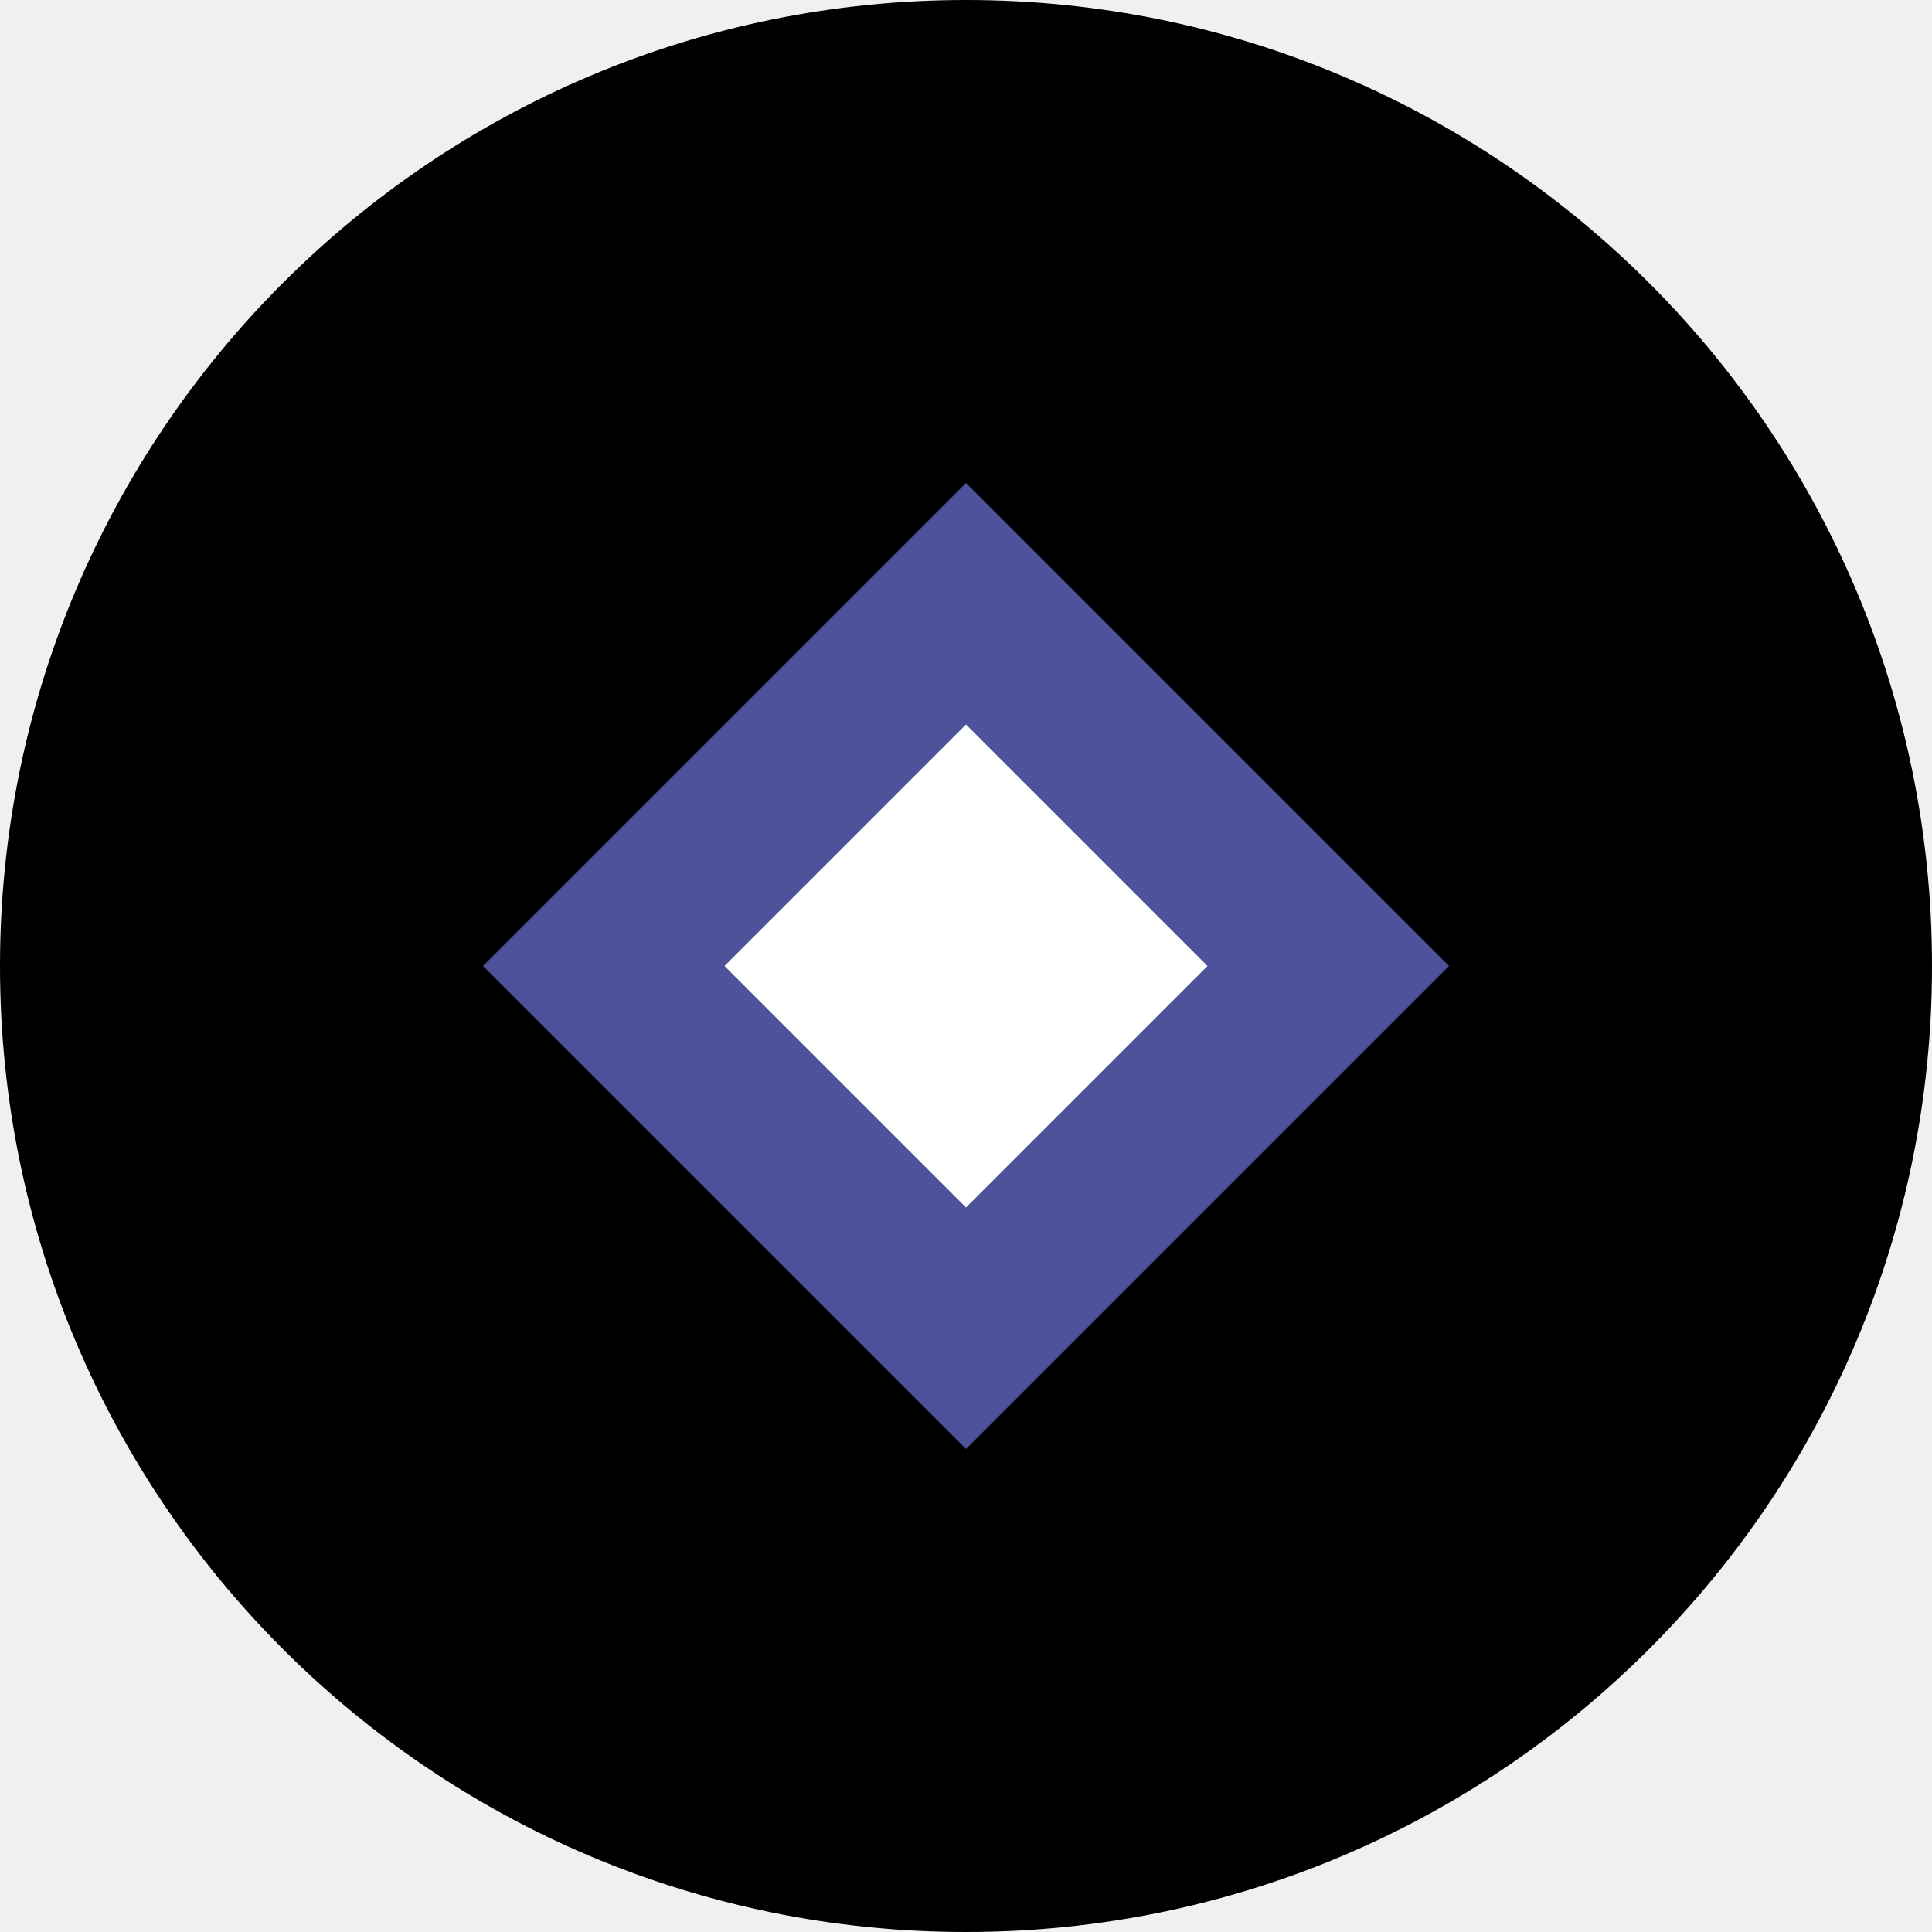
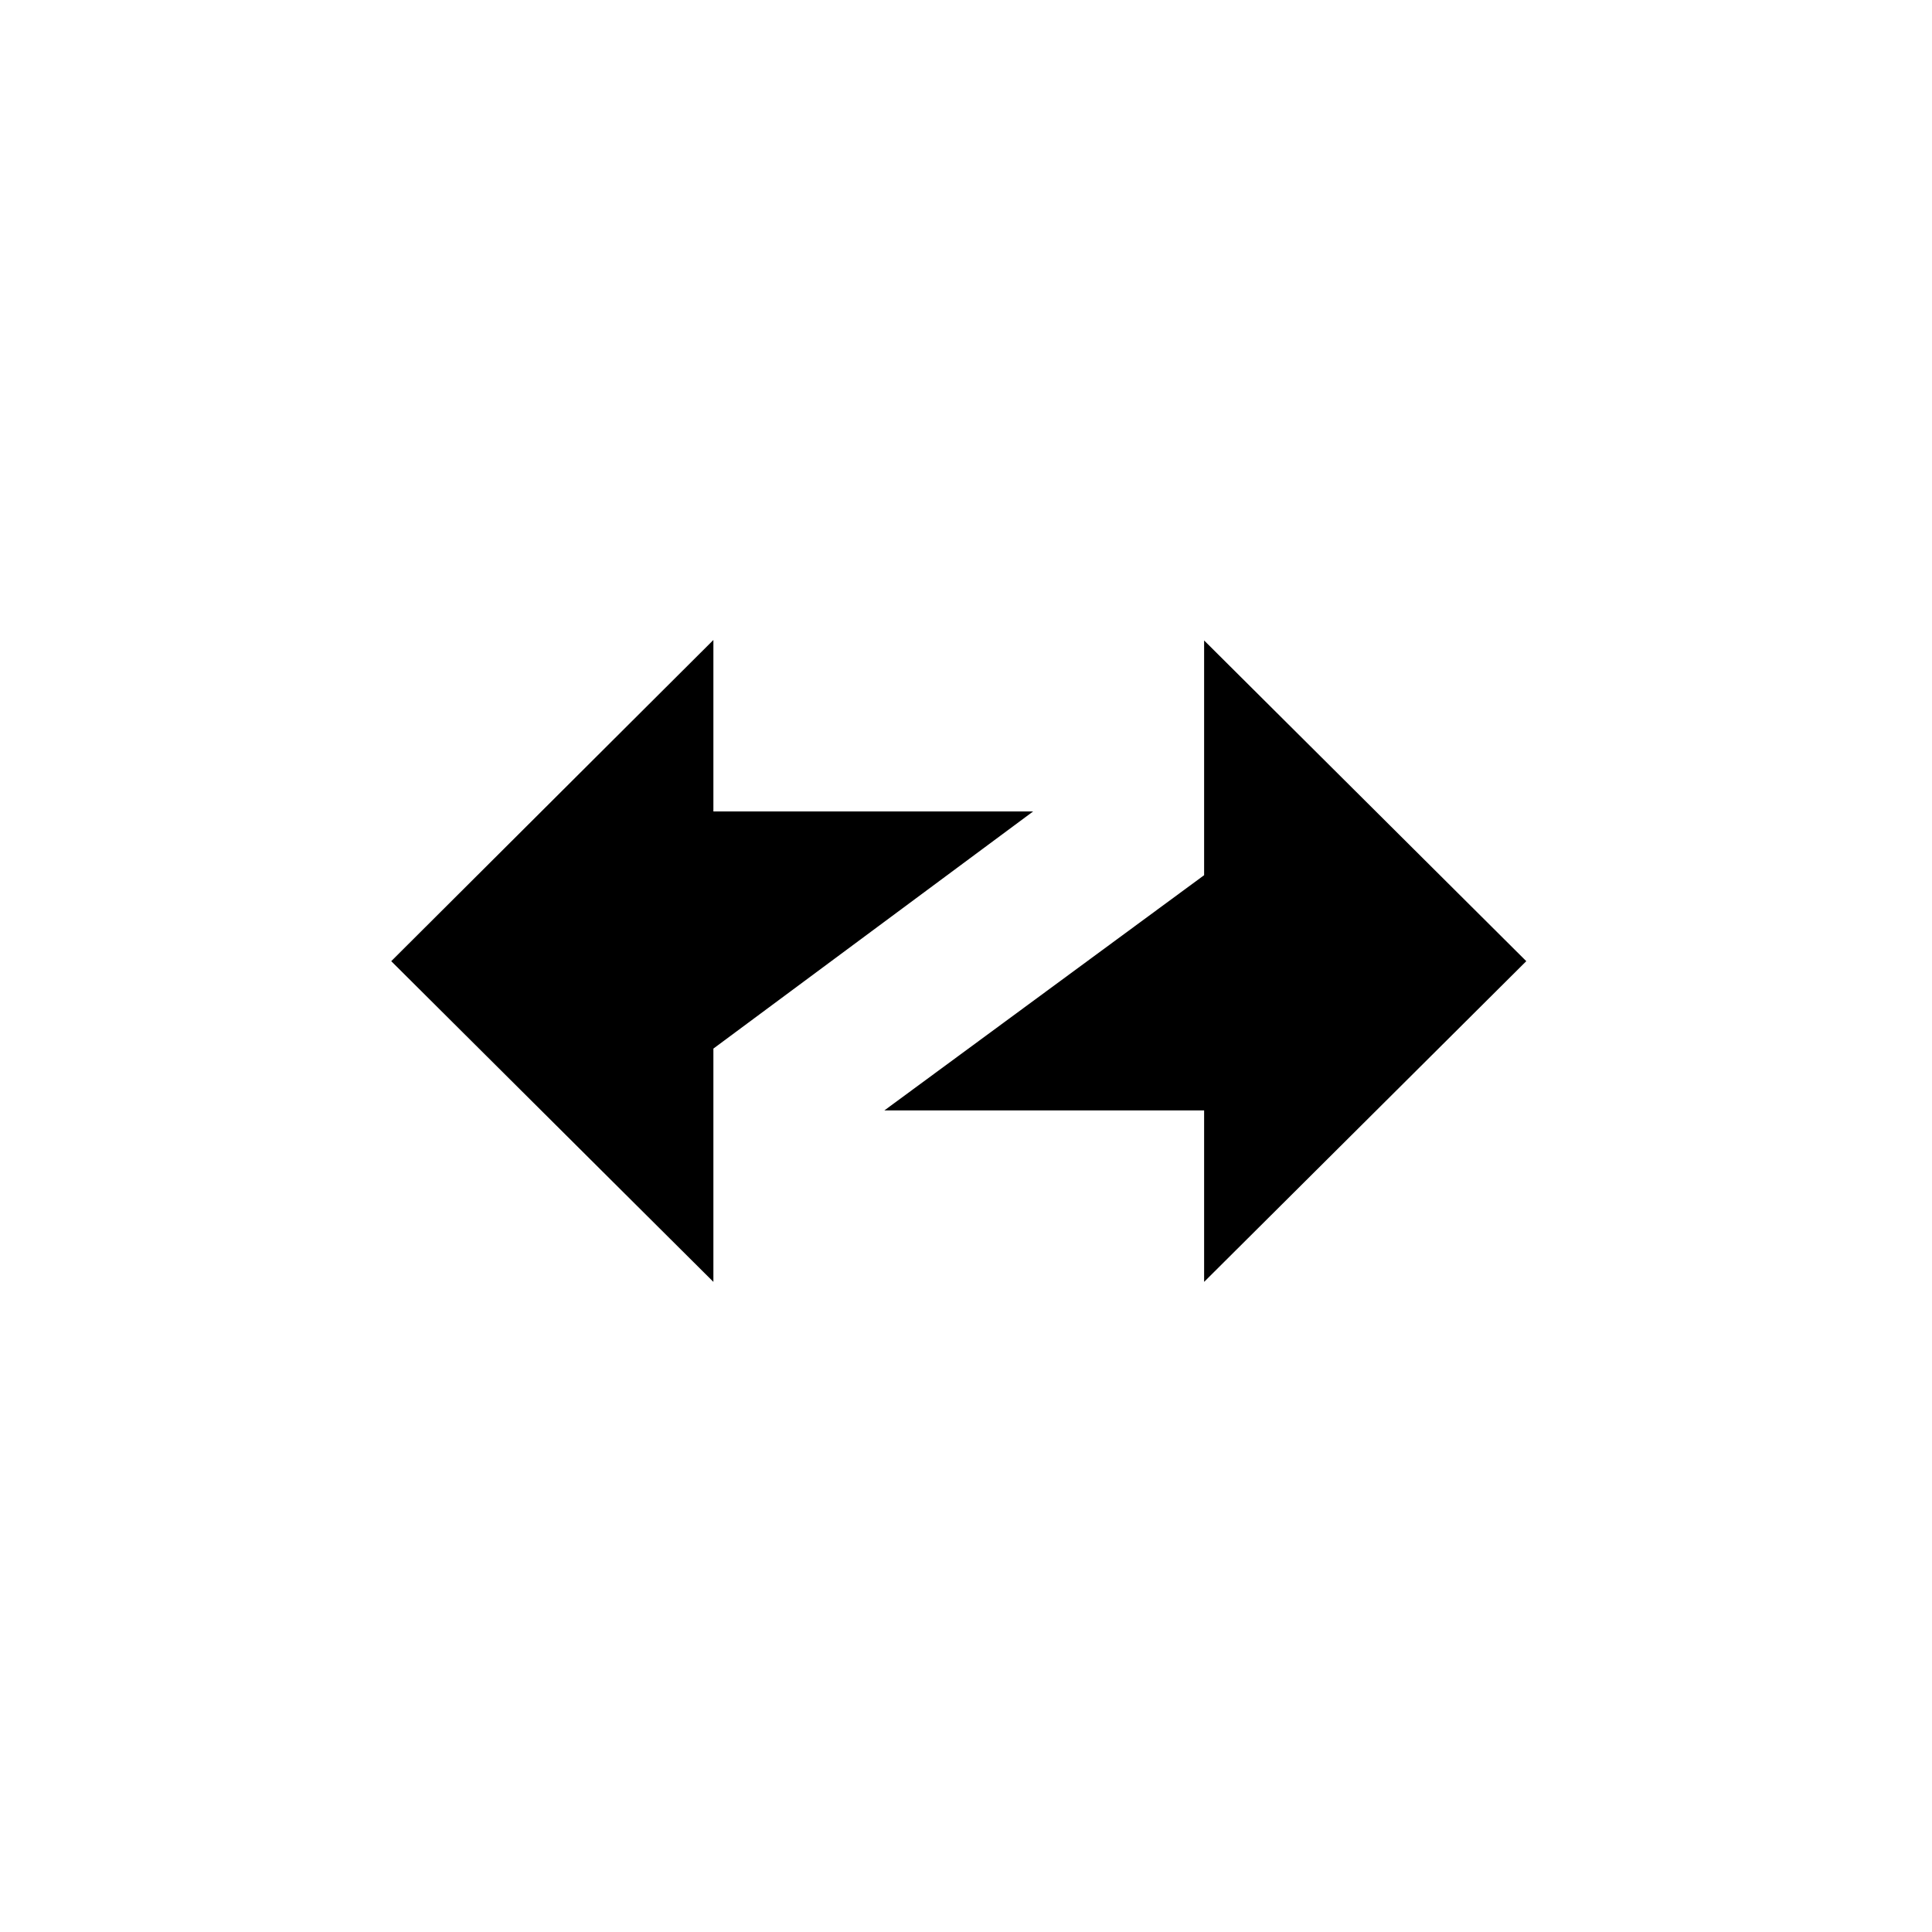
- <svg xmlns="http://www.w3.org/2000/svg" width="32" height="32" viewBox="0 0 32 32" fill="none">
-   <path d="M16 32C24.837 32 32 24.837 32 16C32 7.163 24.837 0 16 0C7.163 0 0 7.163 0 16C0 24.837 7.163 32 16 32Z" fill="#000000" />
-   <path d="M8 16L16 8L24 16L16 24L8 16Z" fill="#4E529A" />
-   <path d="M12 16L16 12L20 16L16 20L12 16Z" fill="white" />
+ <svg xmlns="http://www.w3.org/2000/svg" version="1.1" id="Layer_1" x="0px" y="0px" viewBox="0 0 400 400" style="enable-background:new 0 0 400 400;" xml:space="preserve">
+   <style type="text/css">
+ 	.st0{fill-rule:evenodd;clip-rule:evenodd;fill:#FFFFFF;}
+ 	.st1{fill-rule:evenodd;clip-rule:evenodd;}
+ </style>
+   <rect class="st0" width="400" height="400" />
+   <g>
+     <path class="st1" d="M316,199l-66.7-66.4v48.6l-66.2,48.7l66.2,0v35.5L316,199z" />
+     <path class="st1" d="M81,199l66.7,66.4v-48.3l66.2-49.1l-66.2,0v-35.5L81,199z" />
+   </g>
</svg>
